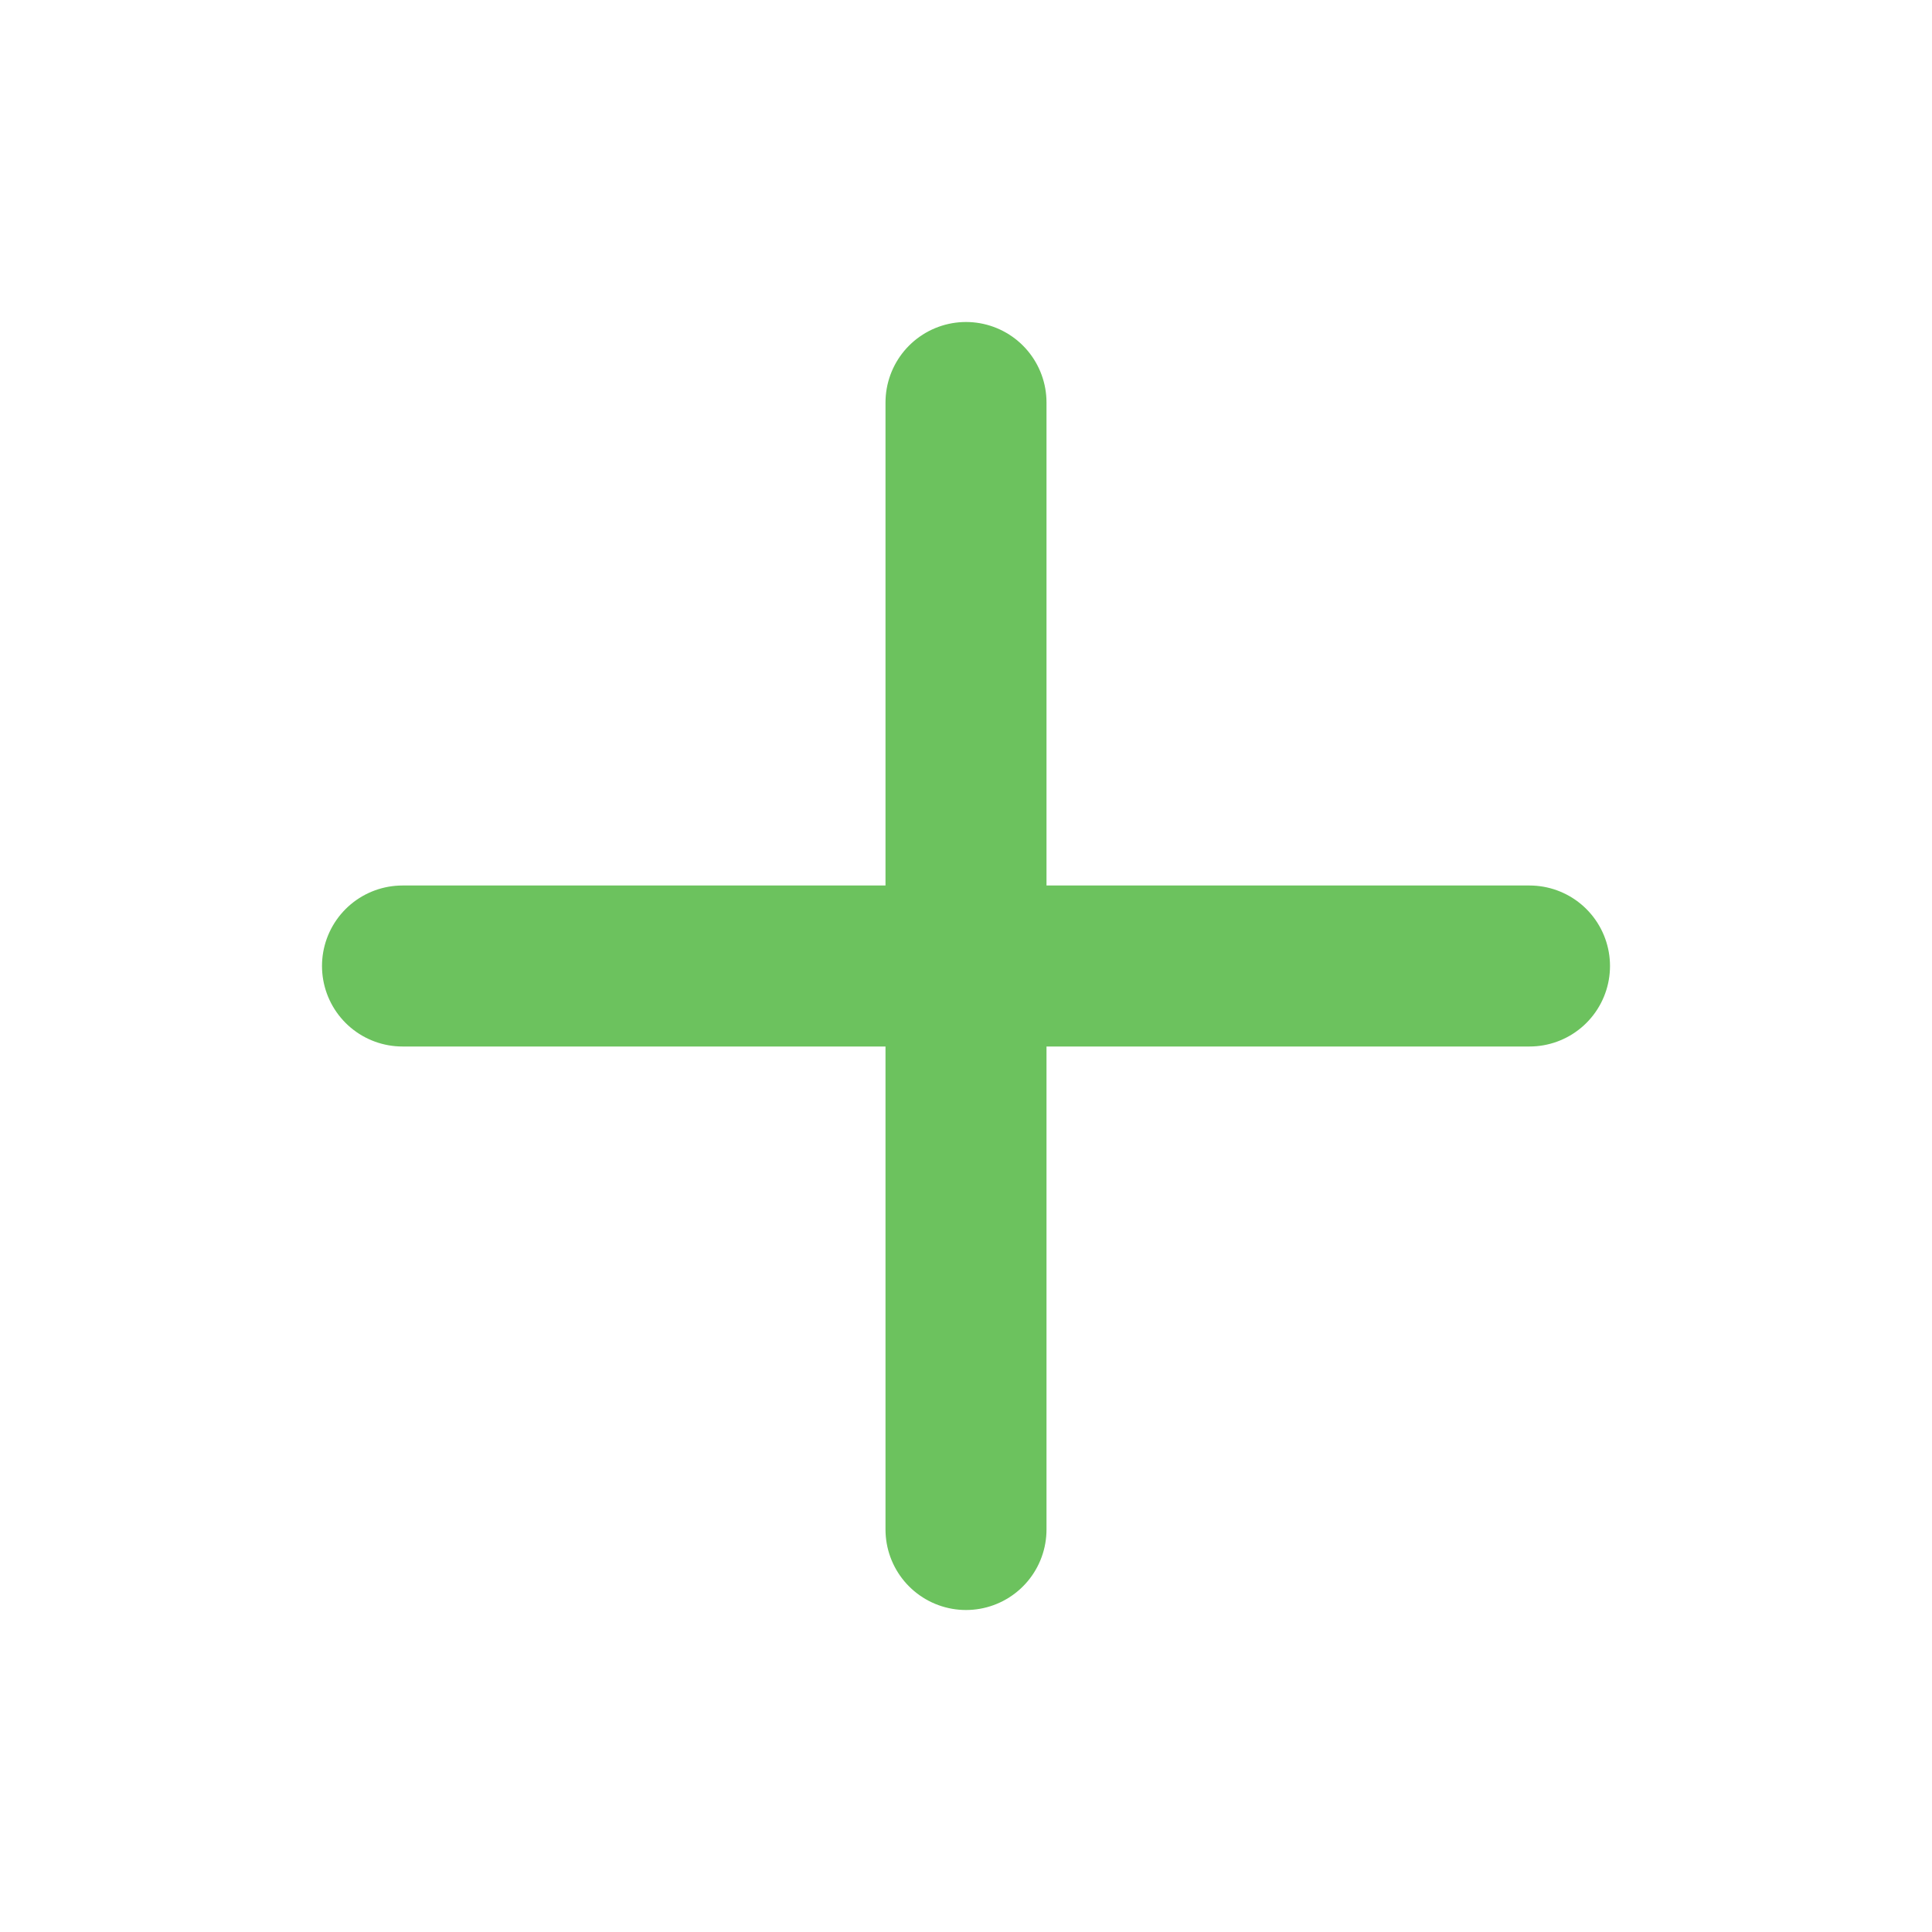
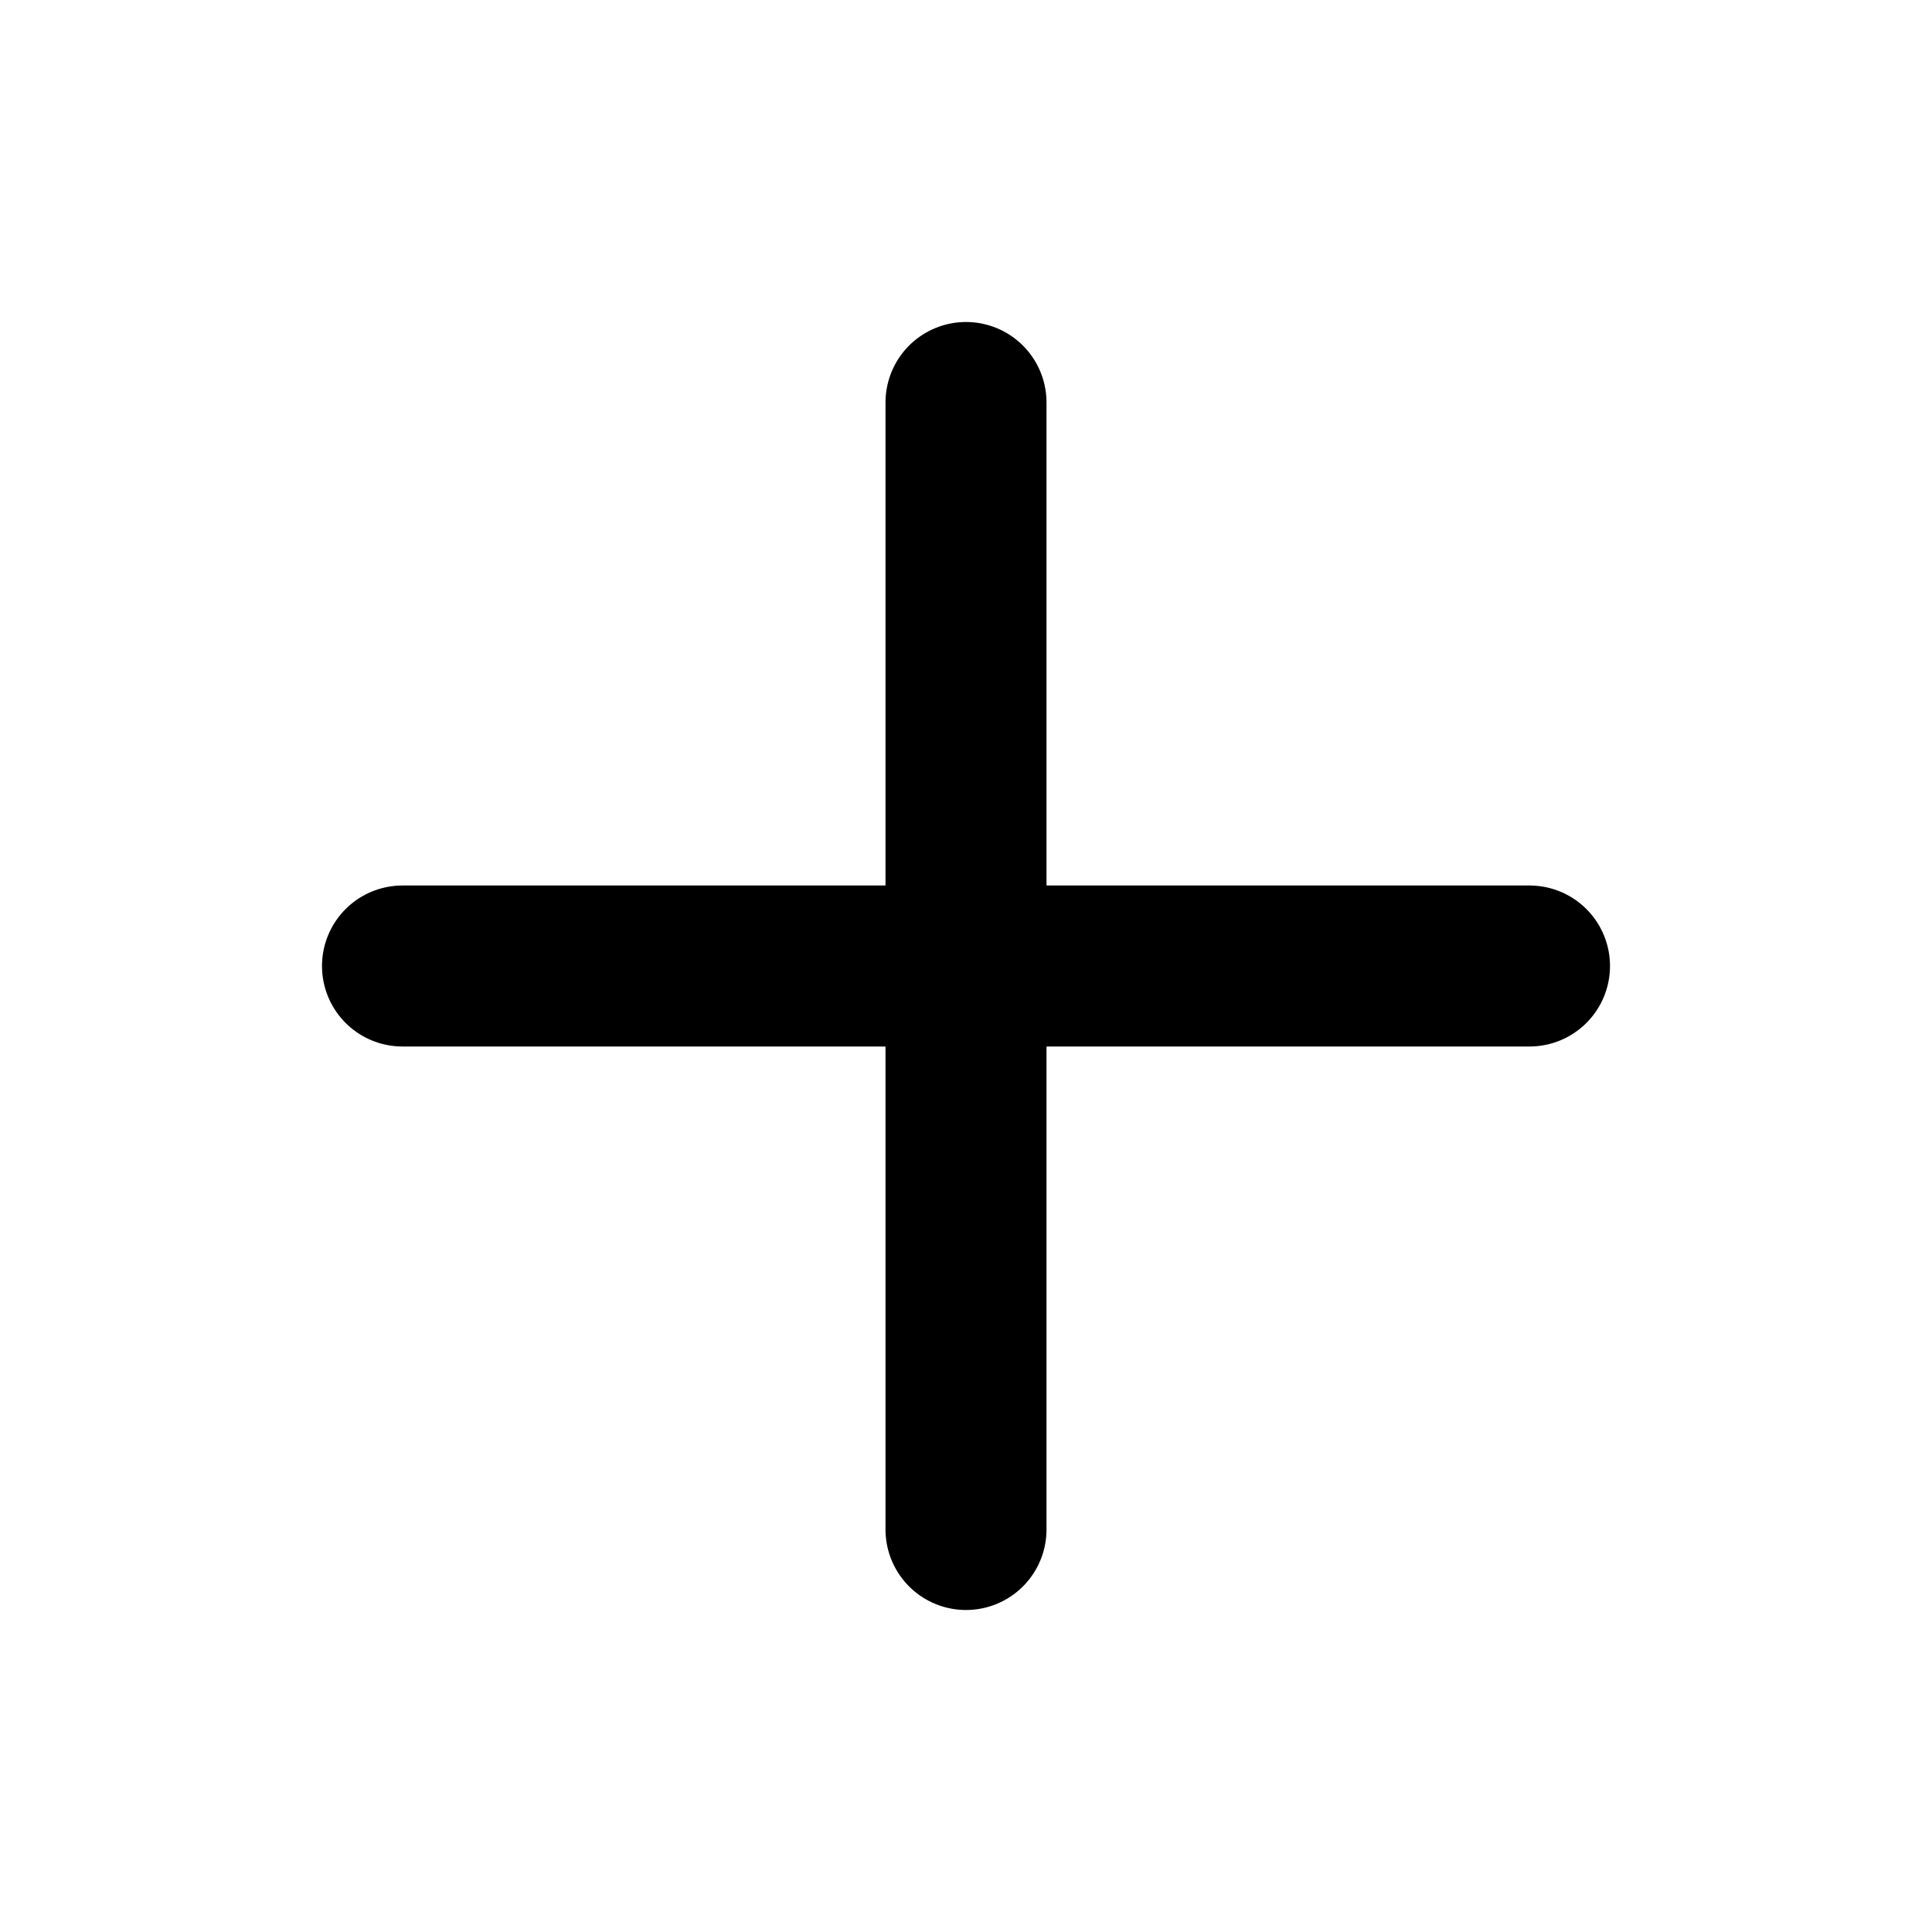
<svg xmlns="http://www.w3.org/2000/svg" width="24" height="24" viewBox="0 0 24 24" fill="none">
  <g id="Icons">
-     <path id="Vector" d="M12 5V19" stroke="#6CC25E" stroke-width="2" stroke-linecap="round" stroke-linejoin="round" />
-     <path id="Vector_2" d="M5 12H19" stroke="#6CC25E" stroke-width="2" stroke-linecap="round" stroke-linejoin="round" />
+     <path id="Vector" d="M12 5V19" stroke="black" stroke-width="2" stroke-linecap="round" stroke-linejoin="round" />
+     <path id="Vector_2" d="M5 12H19" stroke="black" stroke-width="2" stroke-linecap="round" stroke-linejoin="round" />
  </g>
</svg>
